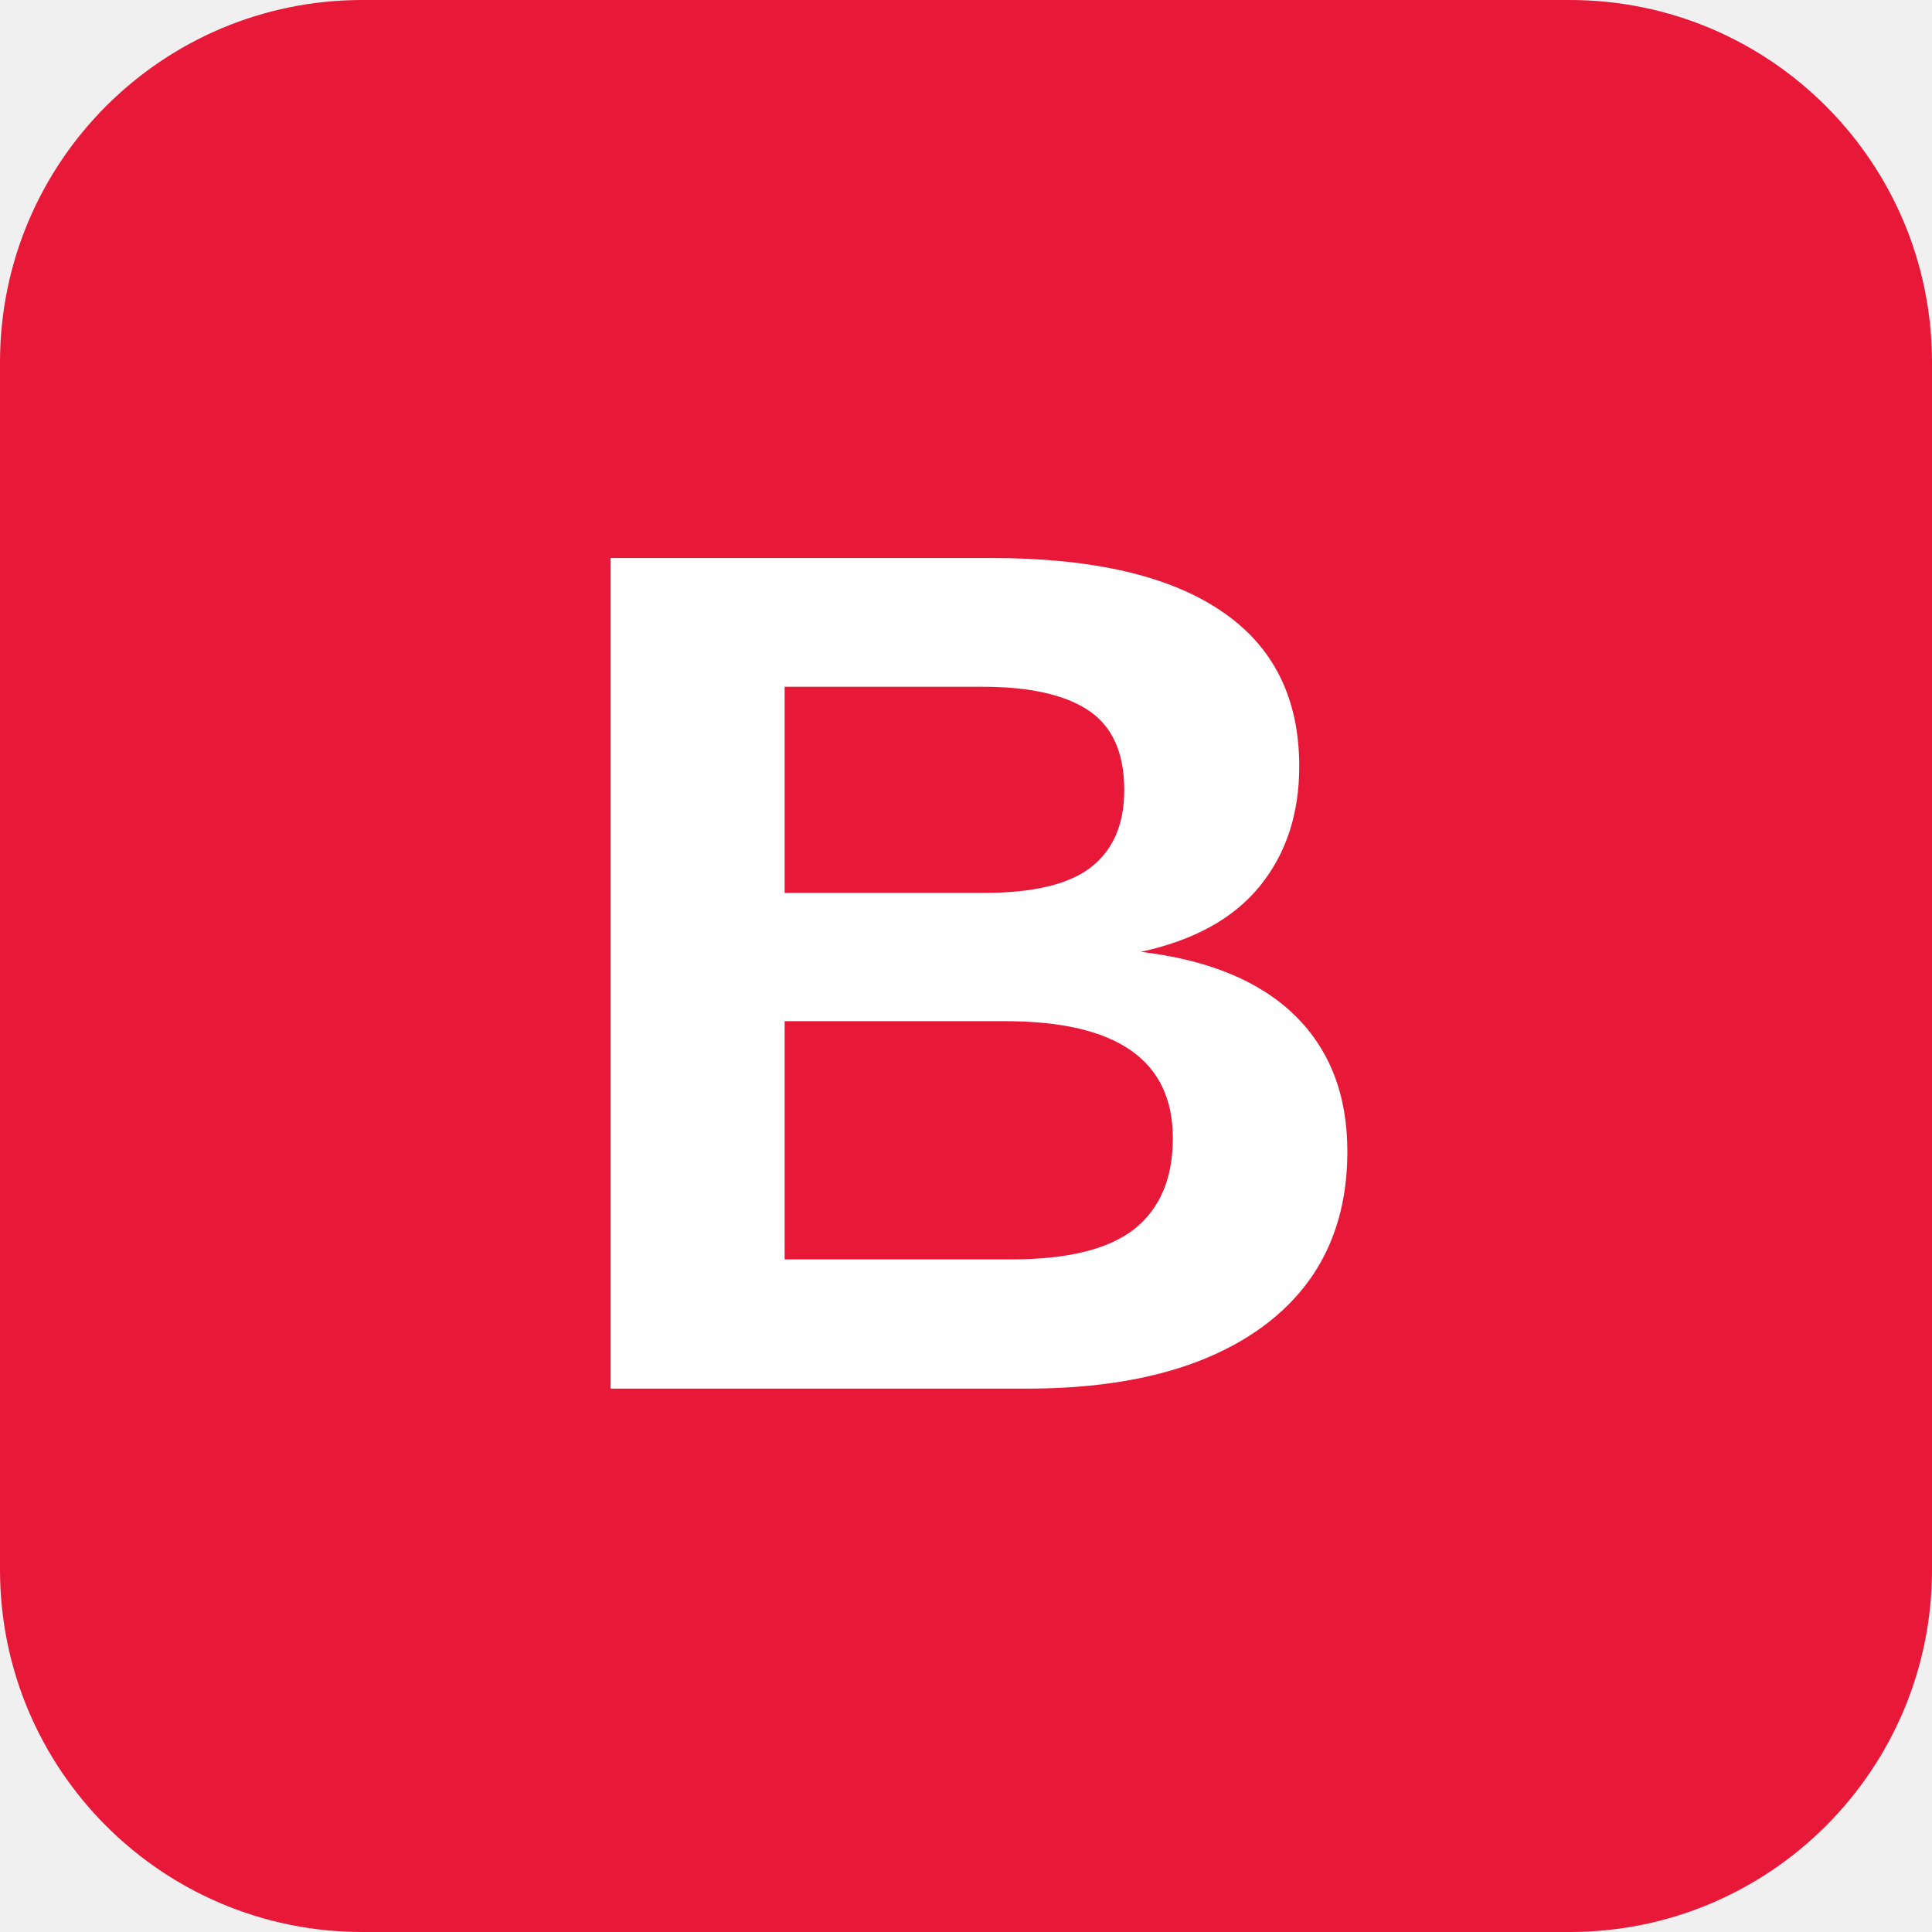
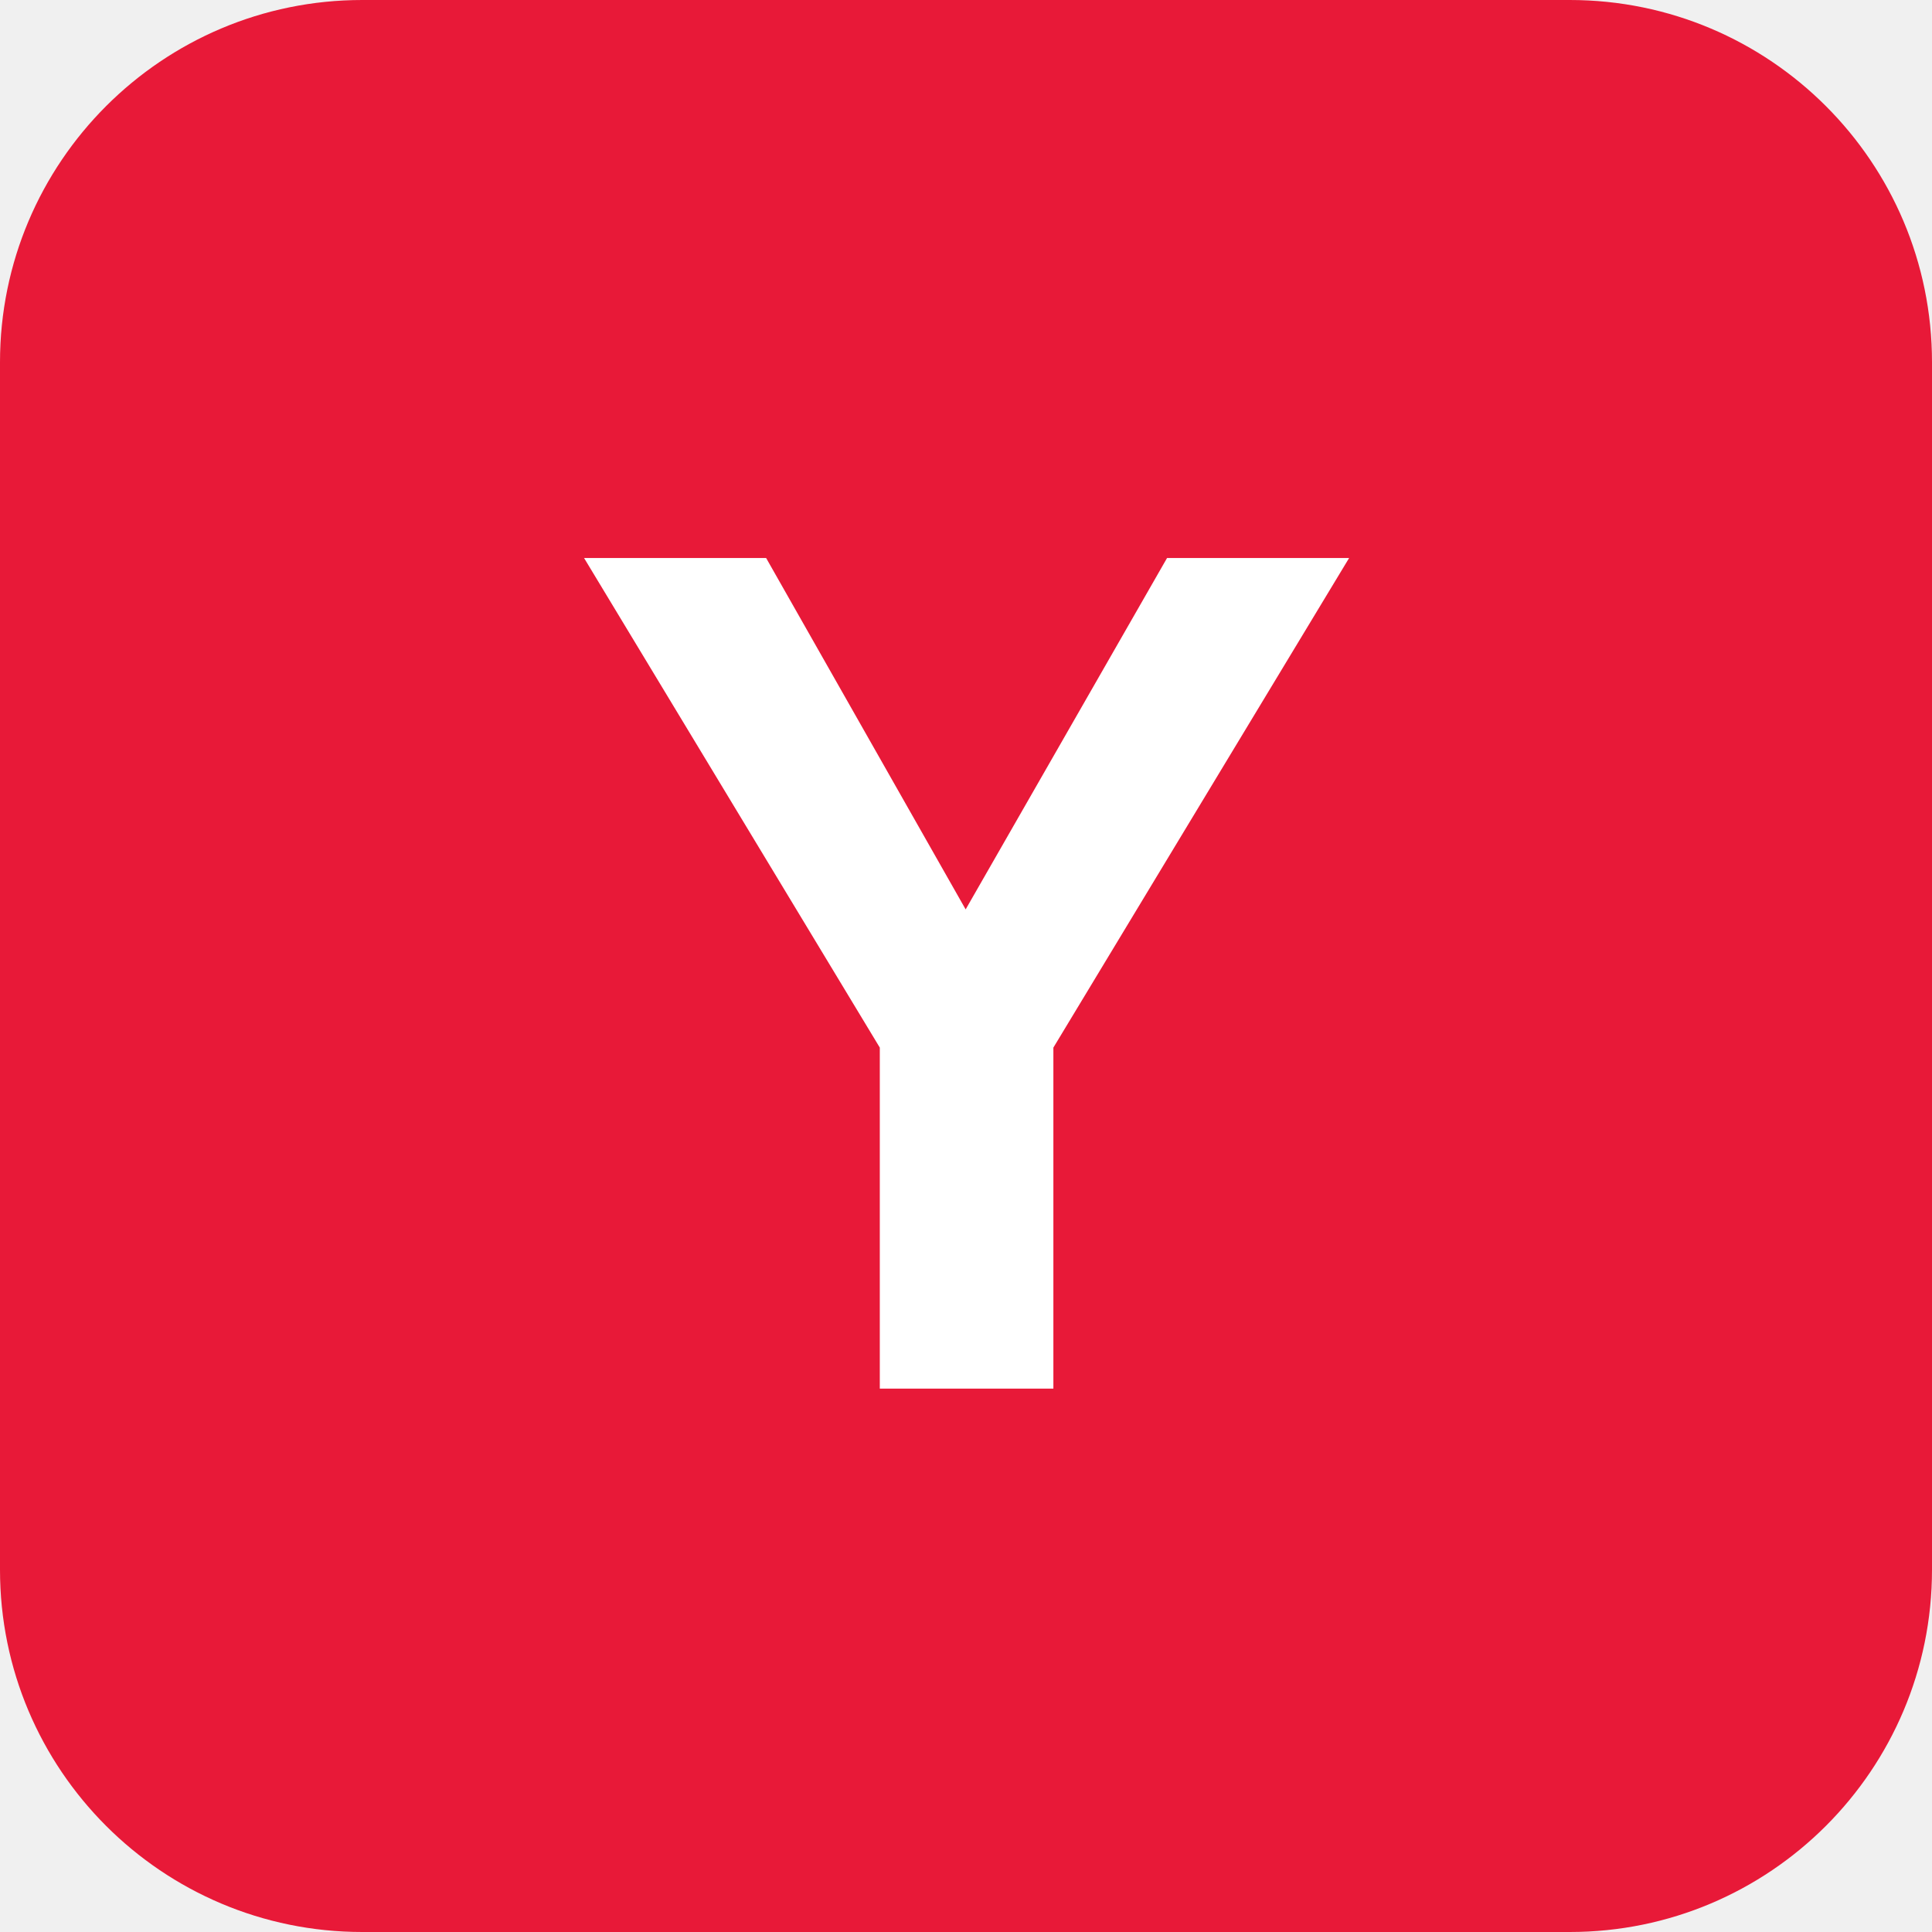
<svg xmlns="http://www.w3.org/2000/svg" viewBox="0 0 64 64">
  <rect width="64" height="64" rx="12" fill="#e81938" />
-   <text x="32" y="46" text-anchor="middle" font-family="Arial, Helvetica, sans-serif" font-size="40" font-weight="700" fill="#fff">B</text>
+   <text x="32" y="46" text-anchor="middle" font-family="Arial, Helvetica, sans-serif" font-size="40" font-weight="700" fill="#fff">Y</text>
</svg>
